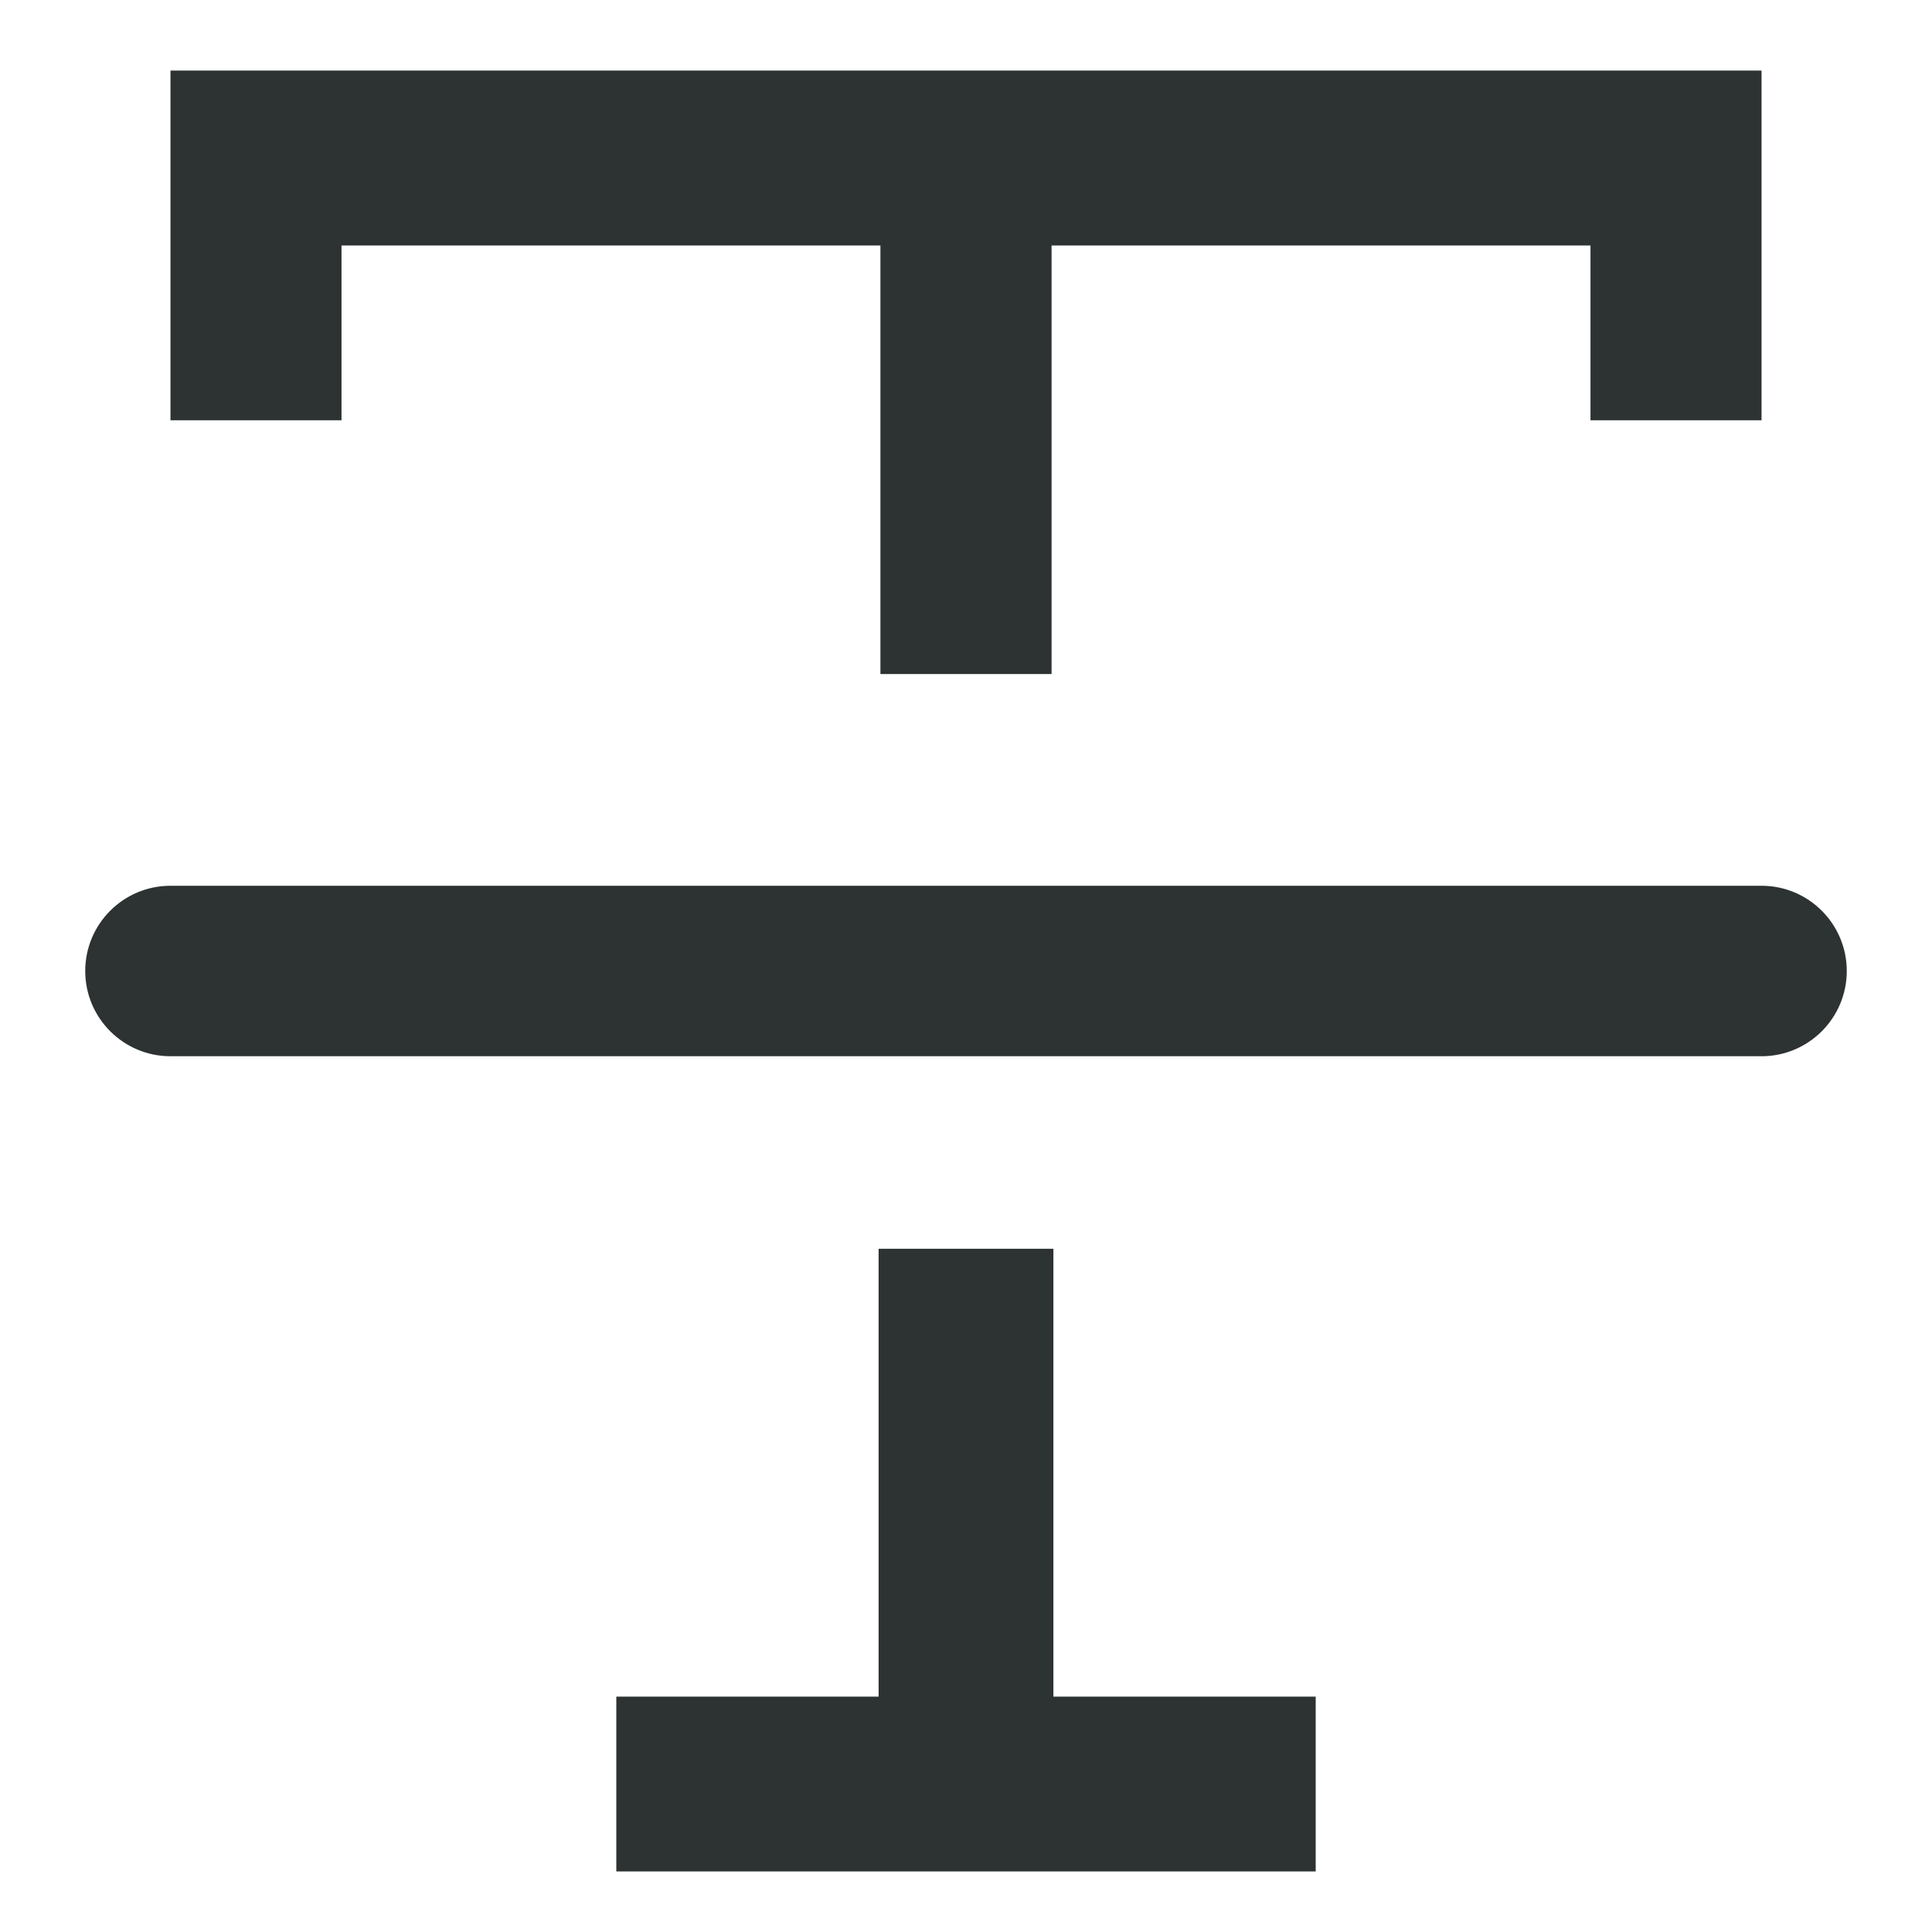
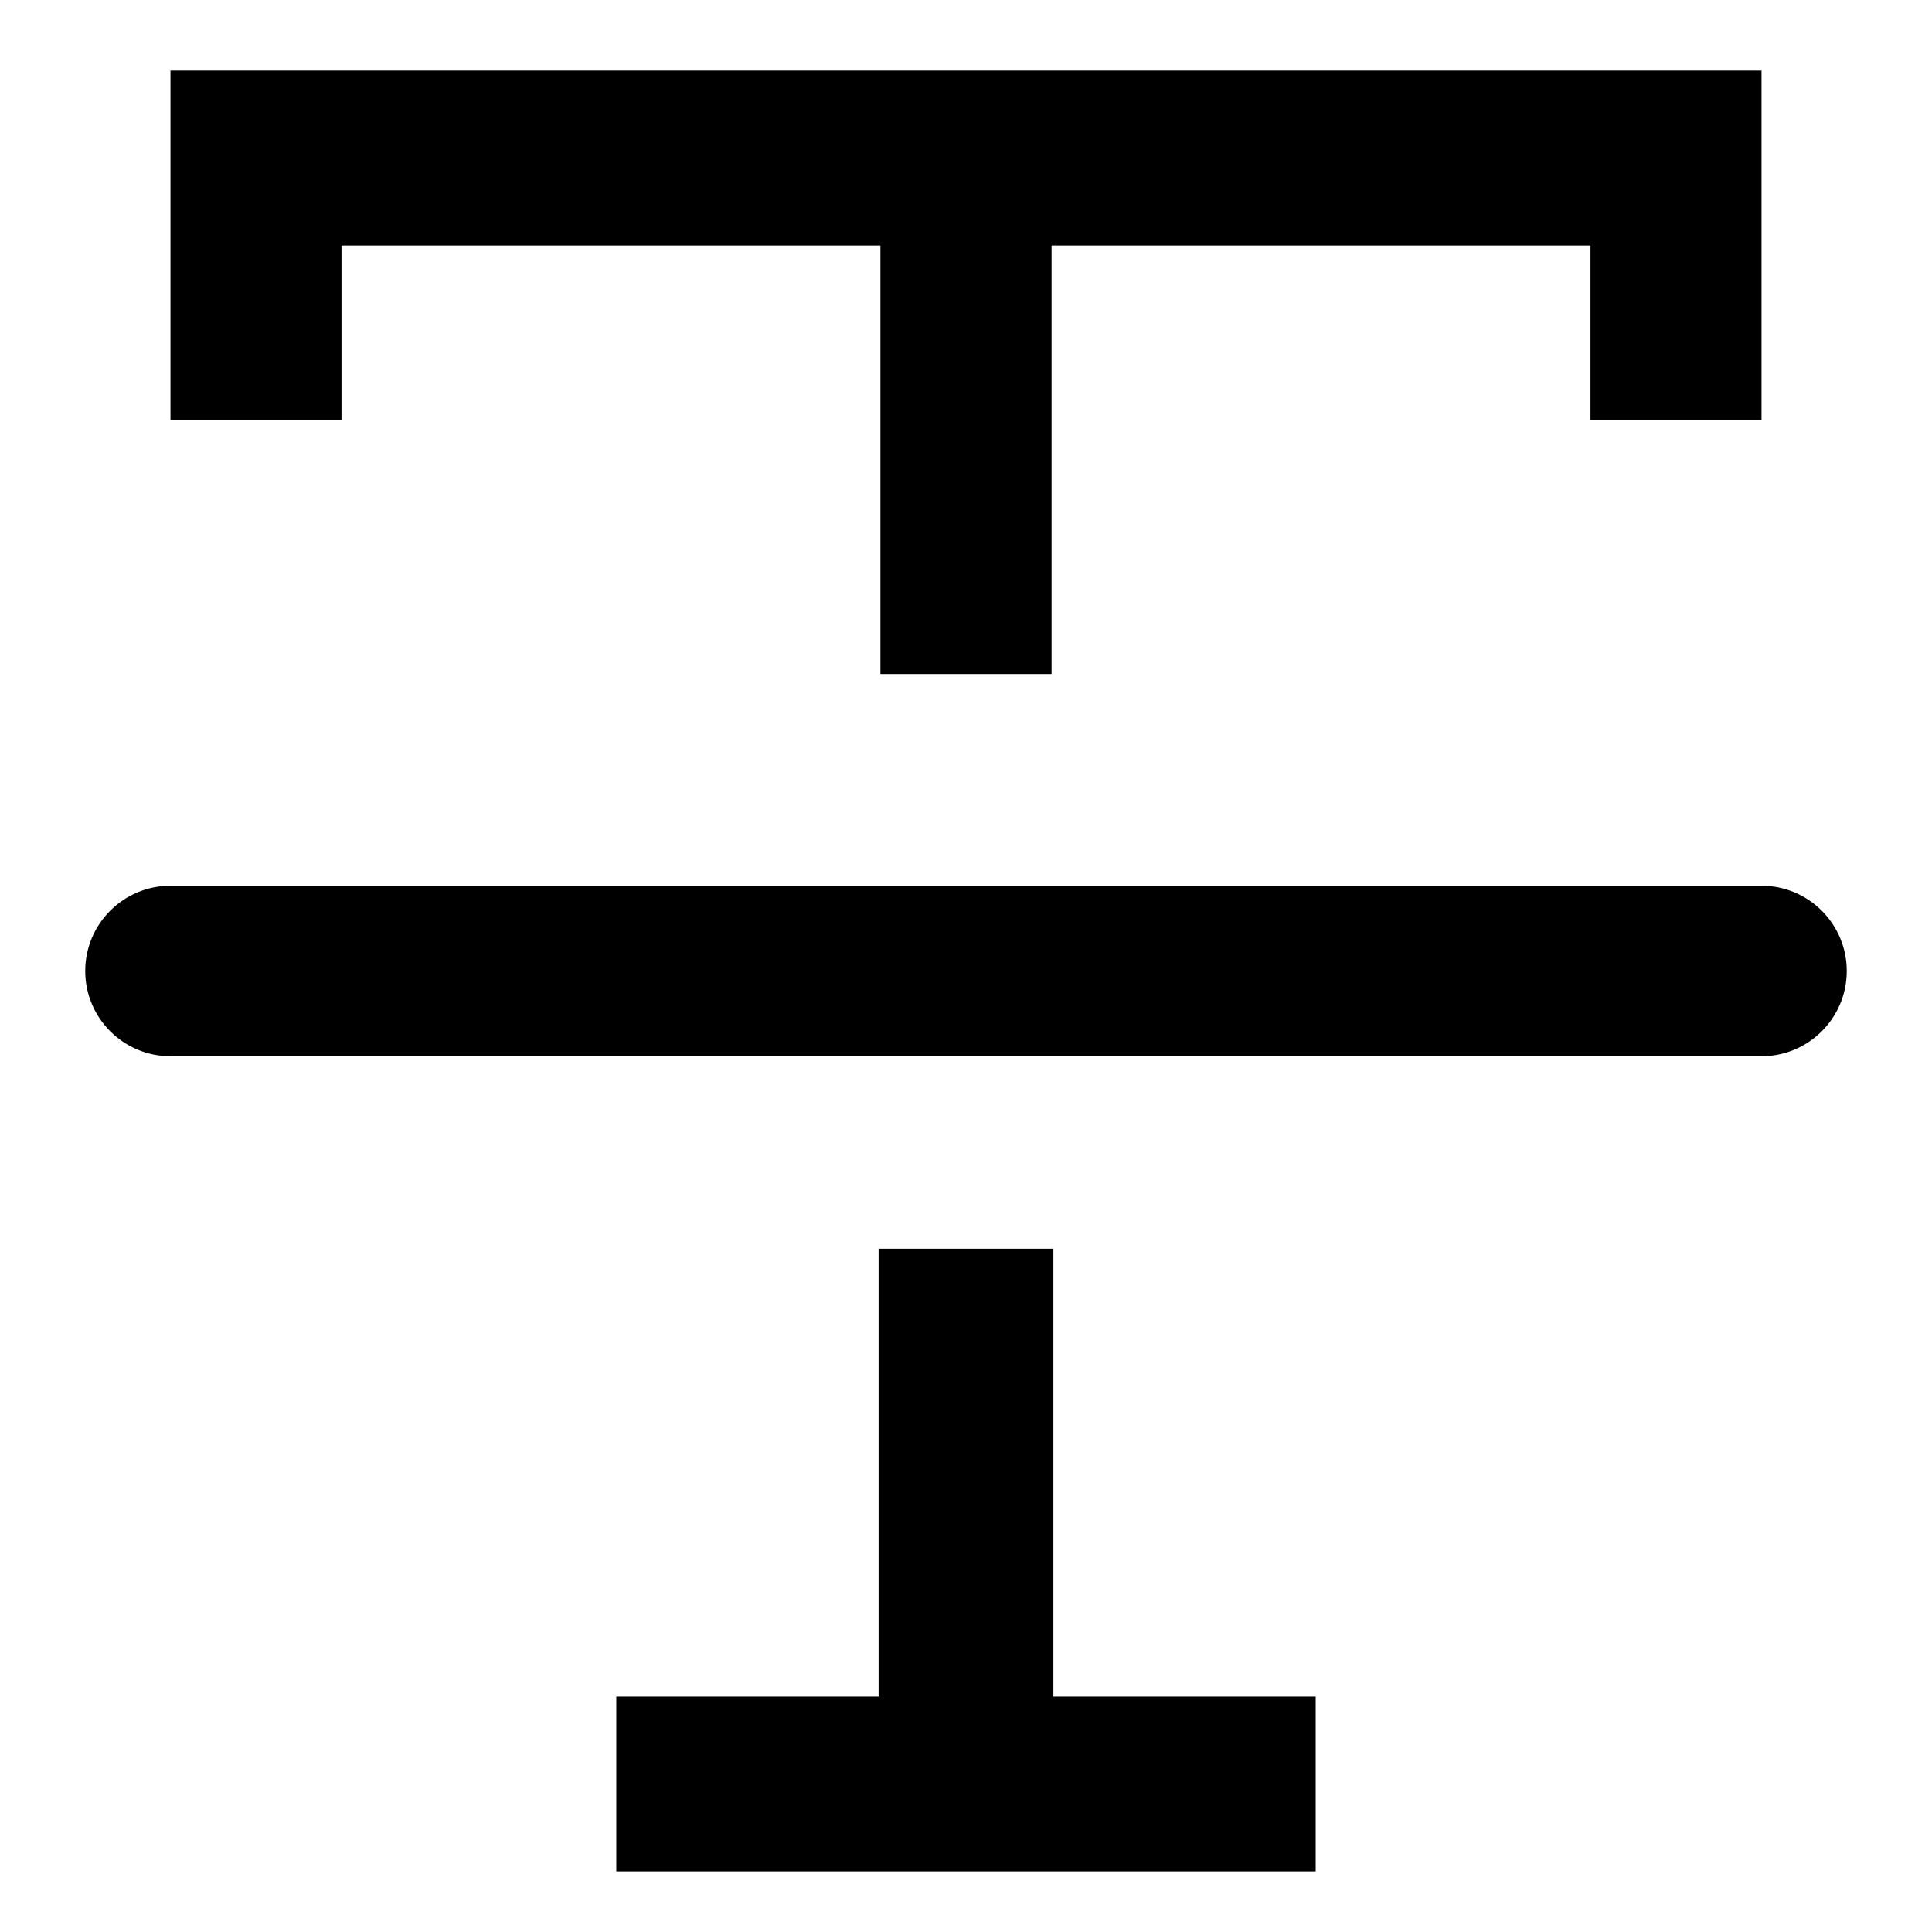
- <svg xmlns="http://www.w3.org/2000/svg" width="17" height="17" viewBox="0 0 17 17" fill="none">
-   <path d="M11.577 14.929H9.269V10.988L7.731 10.988V14.929H5.423V16.467H11.577V14.929Z" fill="#2D3232" />
-   <path fill-rule="evenodd" clip-rule="evenodd" d="M0.75 8.544C0.75 8.13 1.086 7.794 1.5 7.794L15.5 7.794C15.914 7.794 16.25 8.13 16.25 8.544C16.25 8.958 15.914 9.294 15.5 9.294L1.5 9.294C1.086 9.294 0.75 8.958 0.75 8.544Z" fill="#2D3232" />
-   <path d="M7.747 5.931H9.253V2.16H13.995V3.698H15.5V0.621H1.5V3.698H3.005V2.16H7.747V5.931Z" fill="#2D3232" />
+ <svg xmlns="http://www.w3.org/2000/svg" width="17" height="17" viewBox="0 0 17 17" fill="currentColor">
+   <path d="M11.577 14.929H9.269V10.988L7.731 10.988V14.929H5.423V16.467H11.577V14.929Z" />
+   <path fill-rule="evenodd" clip-rule="evenodd" d="M0.75 8.544C0.75 8.13 1.086 7.794 1.5 7.794L15.5 7.794C15.914 7.794 16.25 8.13 16.25 8.544C16.25 8.958 15.914 9.294 15.5 9.294L1.5 9.294C1.086 9.294 0.75 8.958 0.75 8.544Z" />
+   <path d="M7.747 5.931H9.253V2.16H13.995V3.698H15.5V0.621H1.5V3.698H3.005V2.16H7.747V5.931Z" />
</svg>
